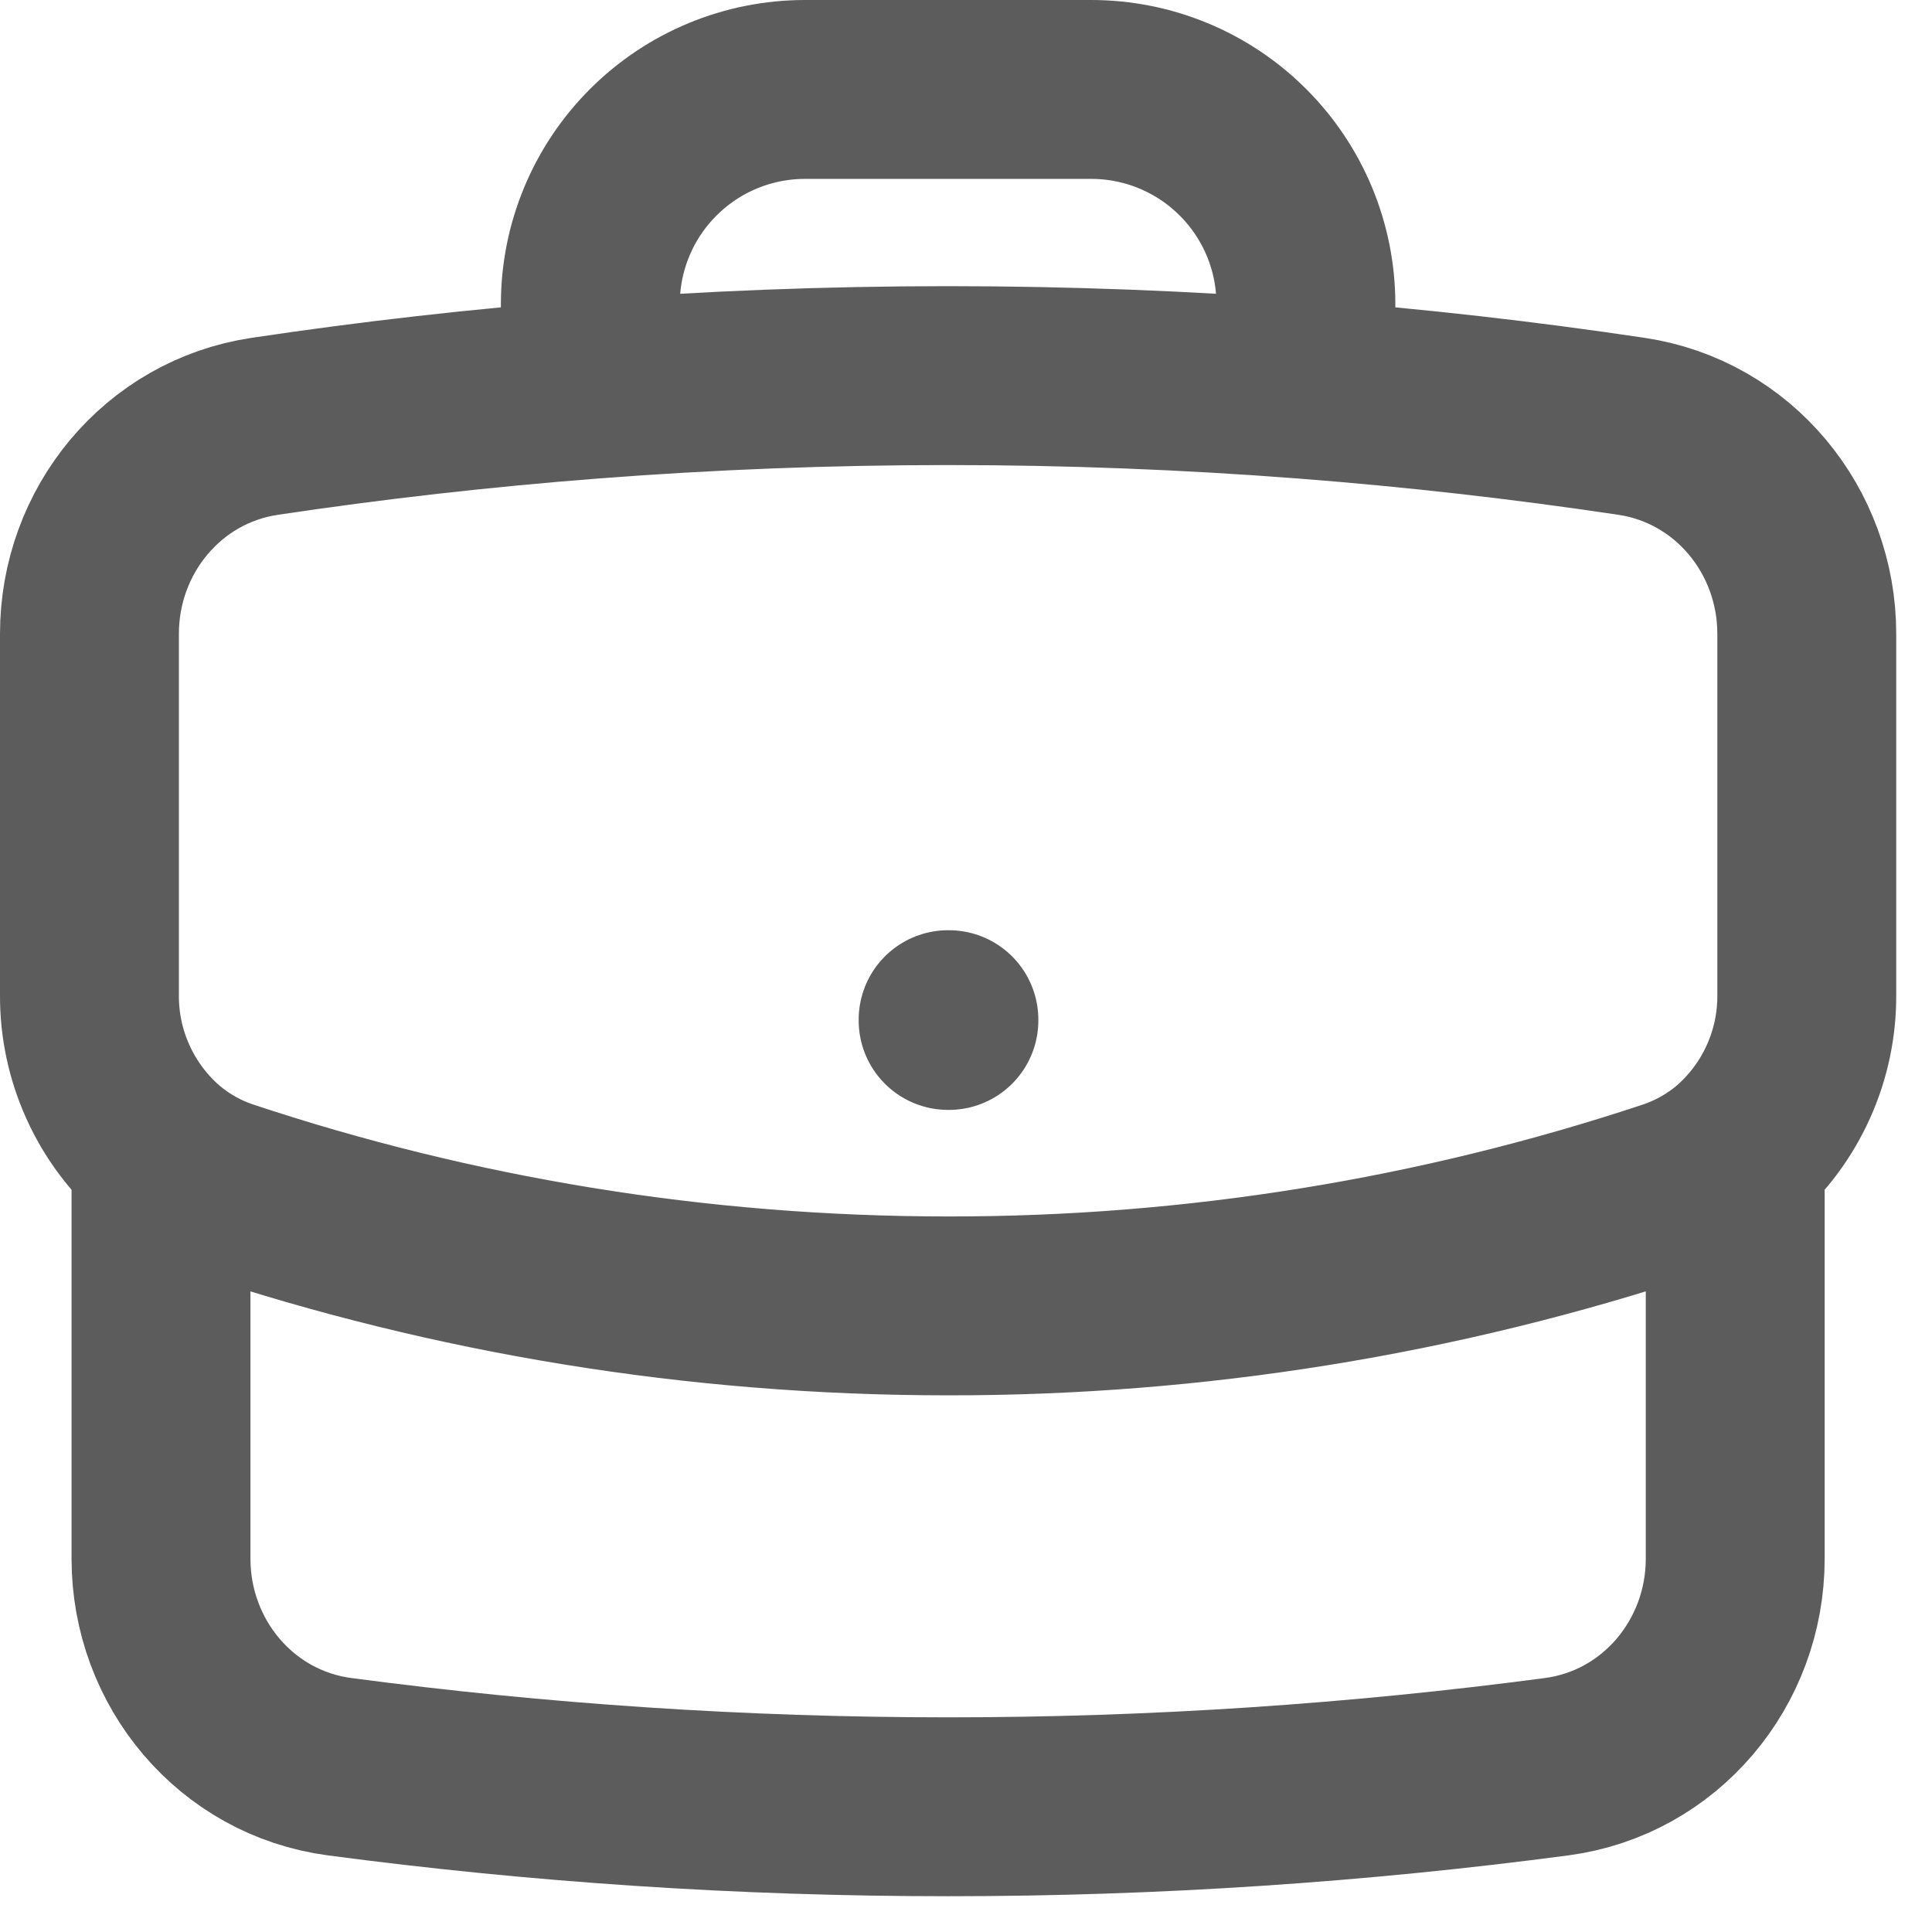
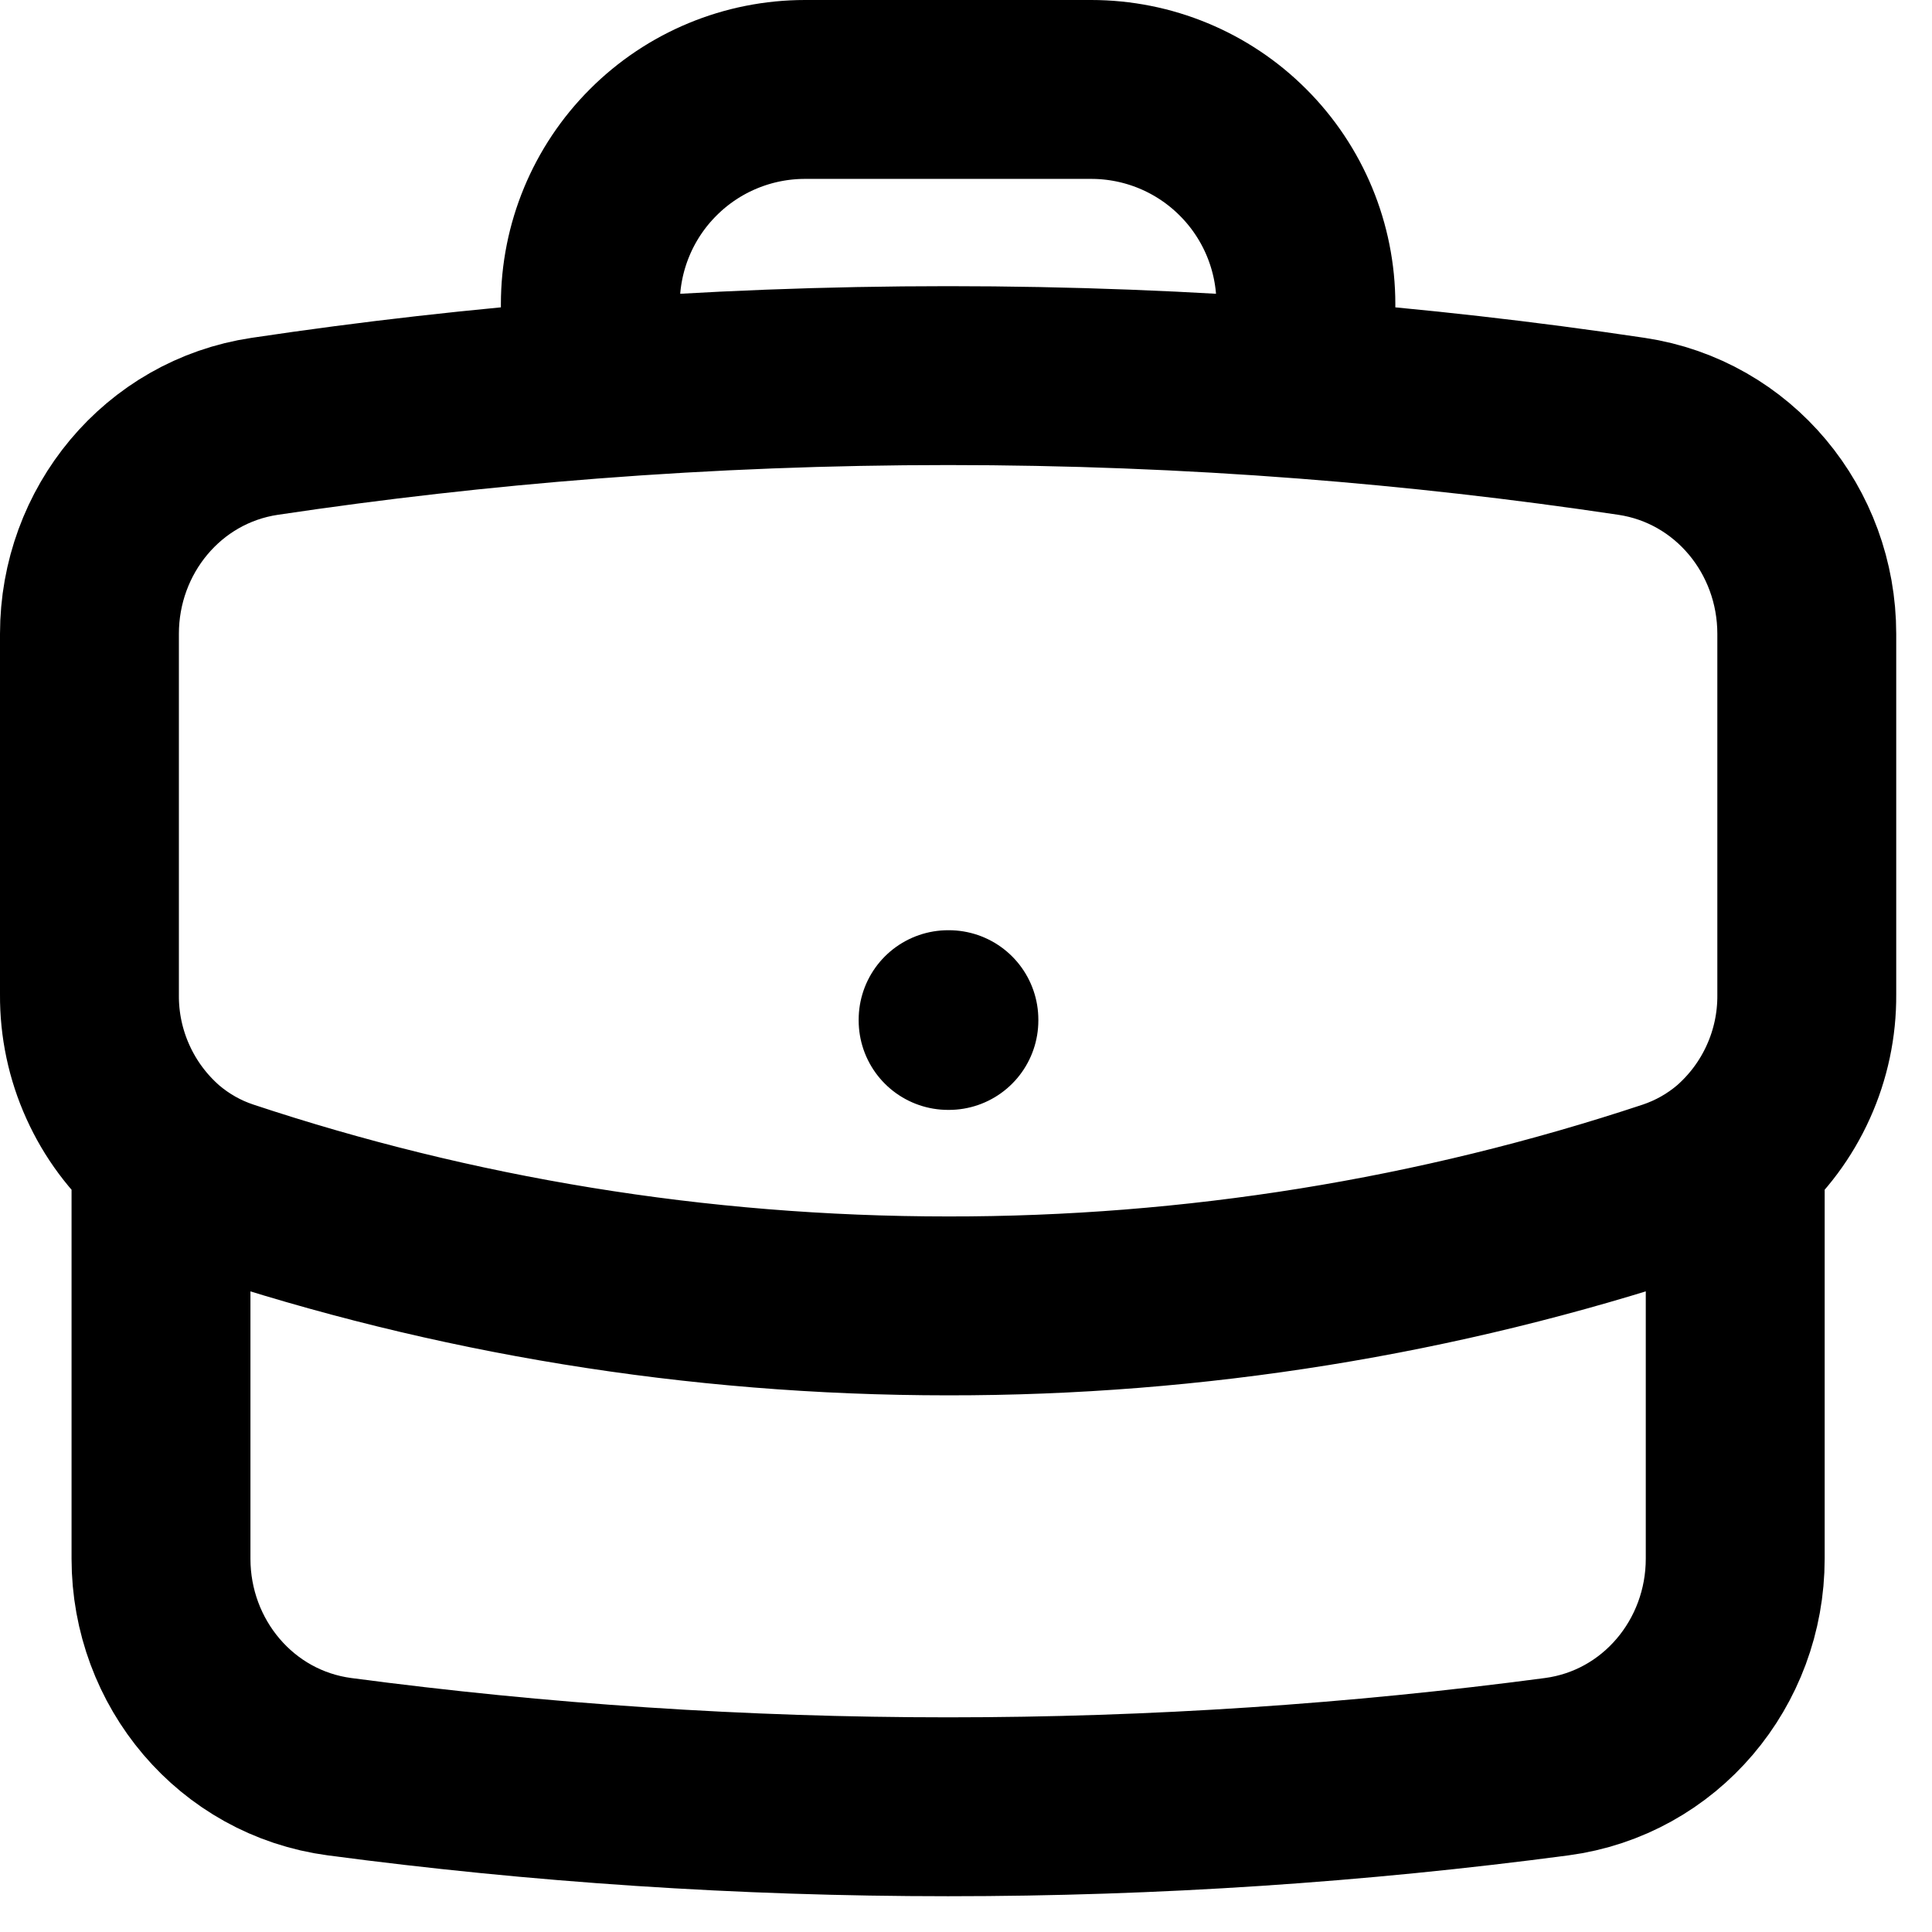
- <svg xmlns="http://www.w3.org/2000/svg" width="27" height="27" viewBox="0 0 27 27" fill="none">
-   <path d="M24.25 16.117V21.783C24.25 23.242 23.201 24.498 21.754 24.69C18.971 25.059 16.133 25.25 13.25 25.25C10.367 25.25 7.529 25.059 4.746 24.69C3.299 24.498 2.25 23.242 2.25 21.783V16.117M24.25 16.117C24.567 15.841 24.82 15.501 24.992 15.119C25.165 14.737 25.253 14.321 25.25 13.902V8.858C25.25 7.417 24.226 6.171 22.801 5.958C21.29 5.732 19.773 5.56 18.25 5.442M24.25 16.117C23.991 16.337 23.69 16.51 23.353 16.623C20.094 17.704 16.683 18.254 13.25 18.25C9.719 18.25 6.323 17.678 3.147 16.623C2.818 16.514 2.514 16.342 2.25 16.117M2.25 16.117C1.933 15.841 1.68 15.501 1.508 15.119C1.335 14.737 1.247 14.321 1.25 13.902V8.858C1.25 7.417 2.274 6.171 3.699 5.958C5.21 5.732 6.727 5.56 8.25 5.442M18.25 5.442V4.25C18.25 3.454 17.934 2.691 17.371 2.129C16.809 1.566 16.046 1.25 15.25 1.25H11.25C10.454 1.25 9.691 1.566 9.129 2.129C8.566 2.691 8.25 3.454 8.25 4.25V5.442M18.25 5.442C14.922 5.185 11.578 5.185 8.25 5.442M13.25 14.25H13.261V14.261H13.25V14.25Z" stroke="#272626" stroke-opacity="0.75" stroke-width="2.5" stroke-linecap="round" stroke-linejoin="round" />
+ <svg xmlns="http://www.w3.org/2000/svg" width="24" height="24" viewBox="0 0 27 27" fill="none">
+   <path d="M24.25 16.117V21.783C24.25 23.242 23.201 24.498 21.754 24.69C18.971 25.059 16.133 25.25 13.25 25.25C10.367 25.25 7.529 25.059 4.746 24.69C3.299 24.498 2.25 23.242 2.25 21.783V16.117M24.25 16.117C24.567 15.841 24.82 15.501 24.992 15.119C25.165 14.737 25.253 14.321 25.25 13.902V8.858C25.25 7.417 24.226 6.171 22.801 5.958C21.29 5.732 19.773 5.56 18.25 5.442M24.25 16.117C23.991 16.337 23.69 16.51 23.353 16.623C20.094 17.704 16.683 18.254 13.25 18.25C9.719 18.25 6.323 17.678 3.147 16.623C2.818 16.514 2.514 16.342 2.25 16.117M2.25 16.117C1.933 15.841 1.68 15.501 1.508 15.119C1.335 14.737 1.247 14.321 1.25 13.902V8.858C1.25 7.417 2.274 6.171 3.699 5.958C5.21 5.732 6.727 5.56 8.25 5.442M18.25 5.442V4.25C18.25 3.454 17.934 2.691 17.371 2.129C16.809 1.566 16.046 1.25 15.25 1.25H11.25C10.454 1.25 9.691 1.566 9.129 2.129C8.566 2.691 8.25 3.454 8.25 4.25V5.442M18.25 5.442C14.922 5.185 11.578 5.185 8.25 5.442M13.25 14.25H13.261V14.261H13.25V14.25Z" stroke="currentColor" stroke-width="2.5" stroke-linecap="round" stroke-linejoin="round" />
</svg>
